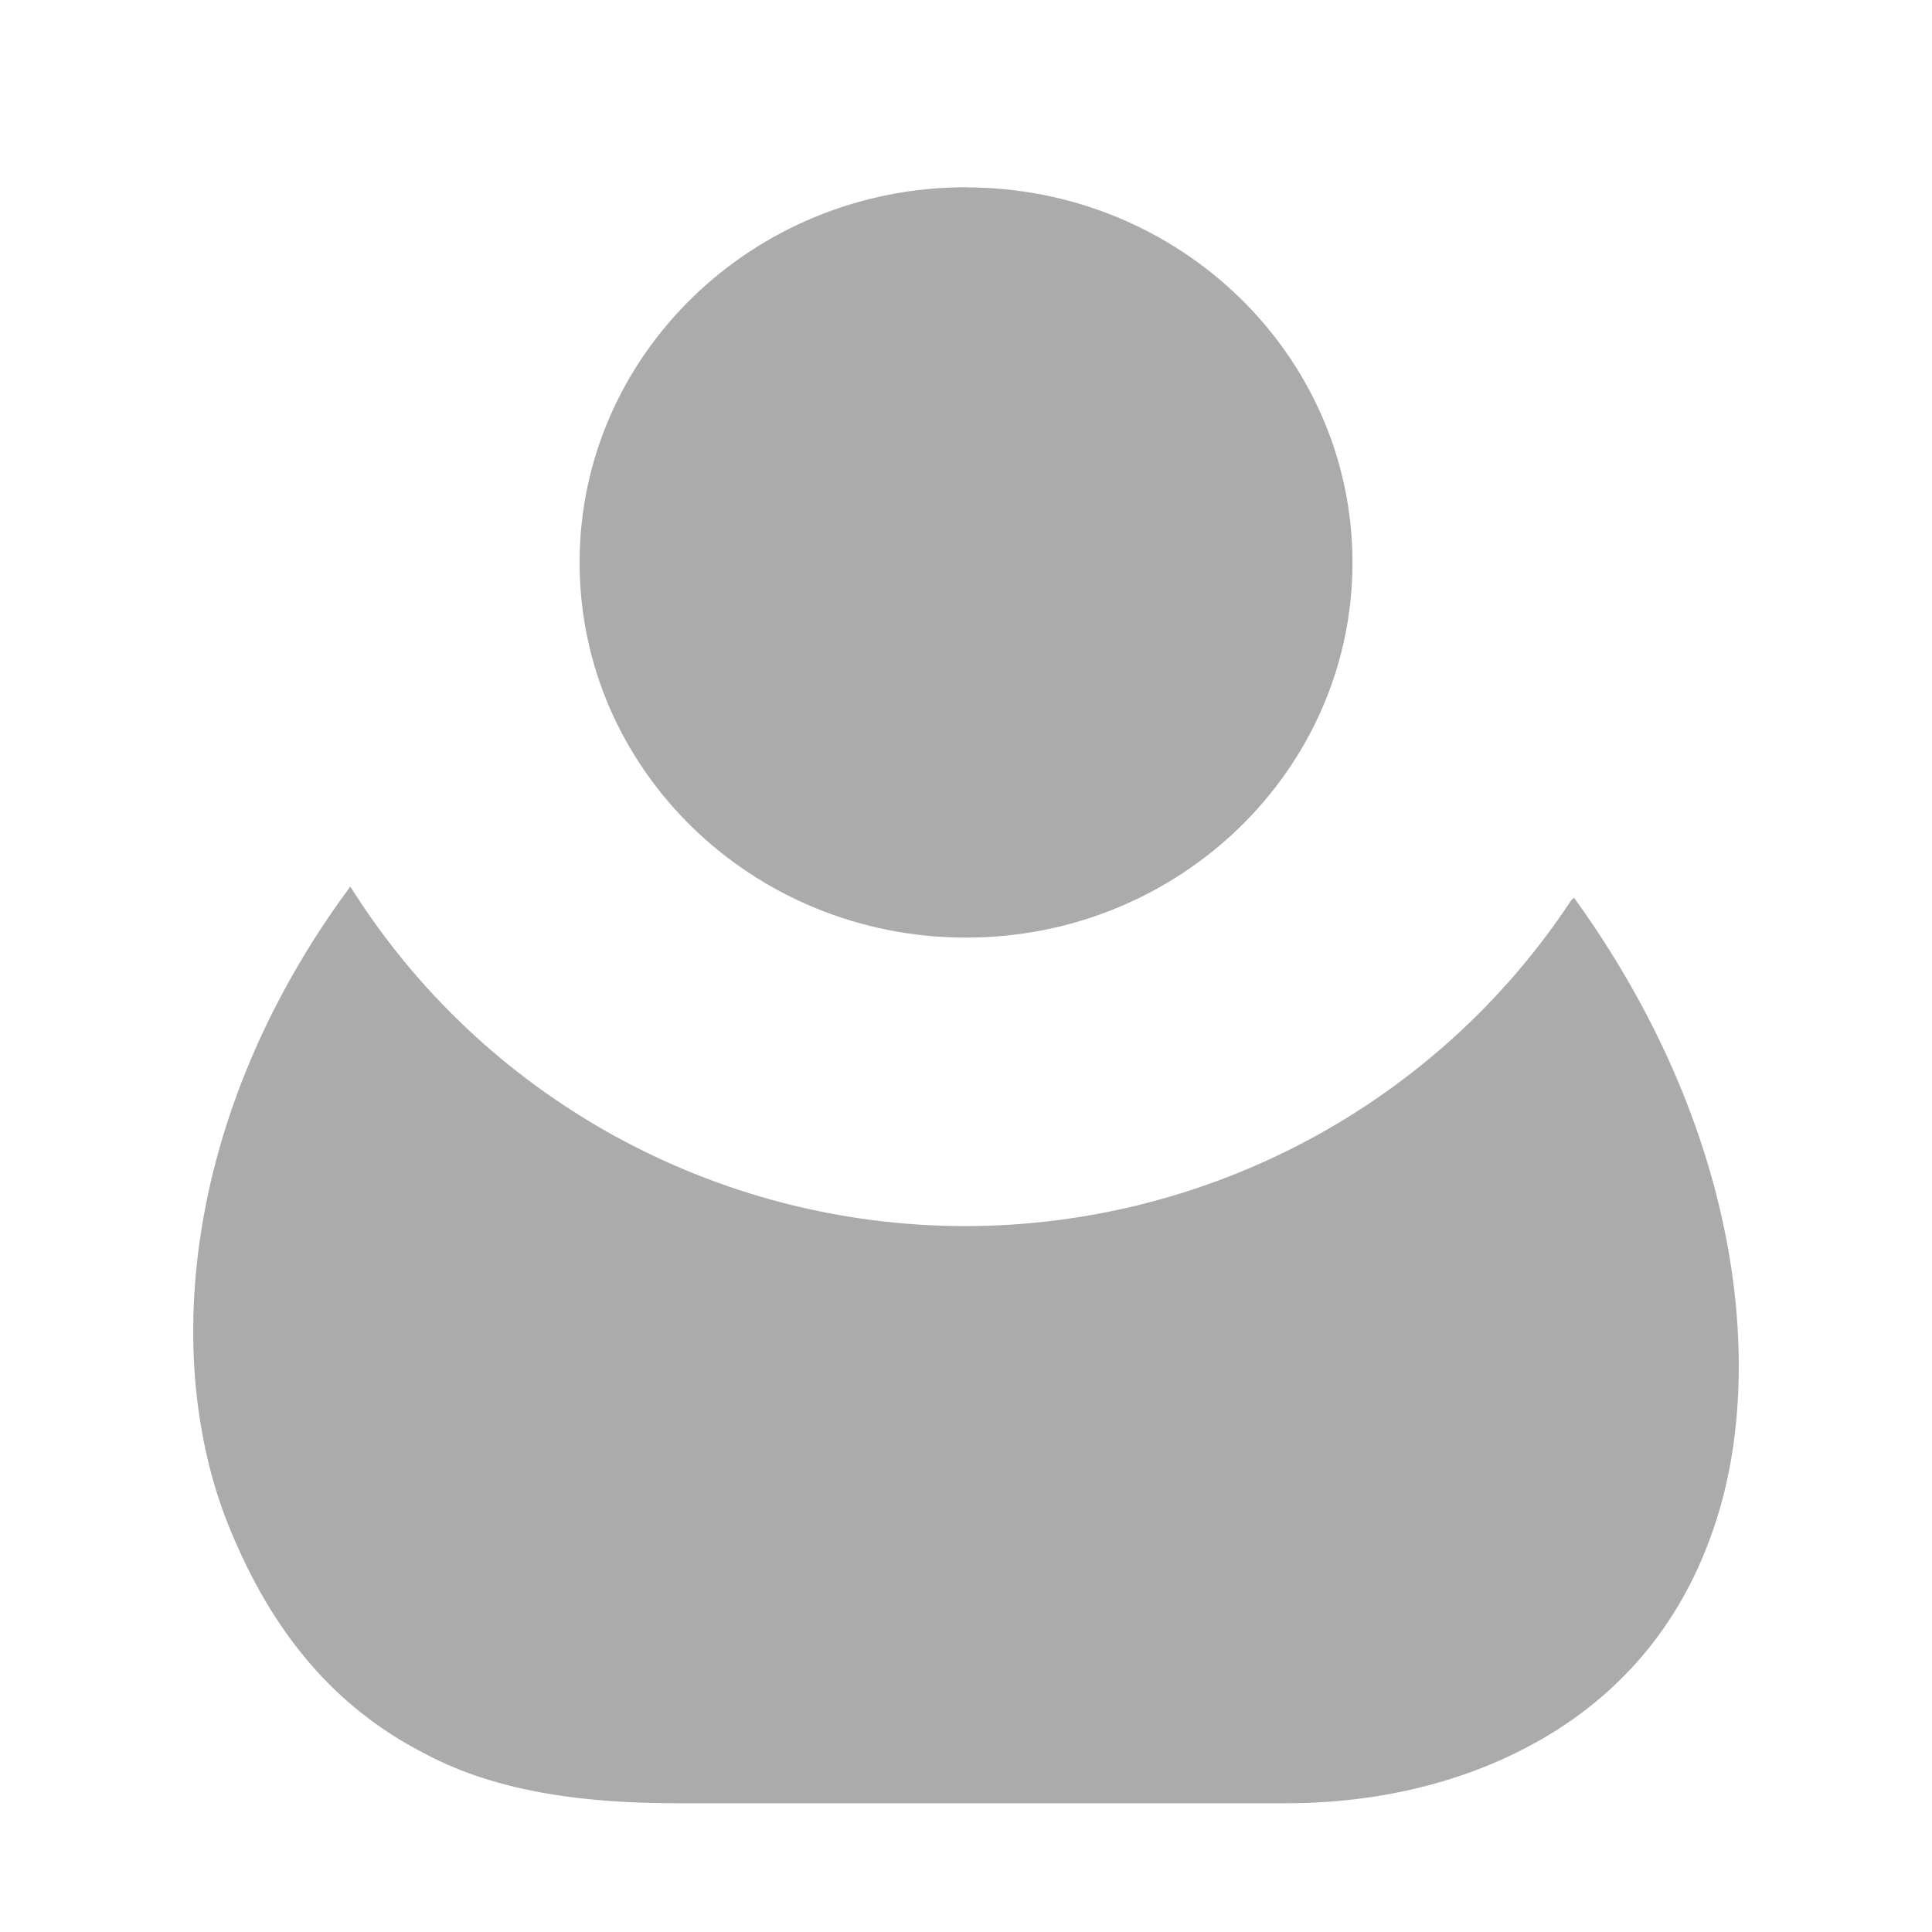
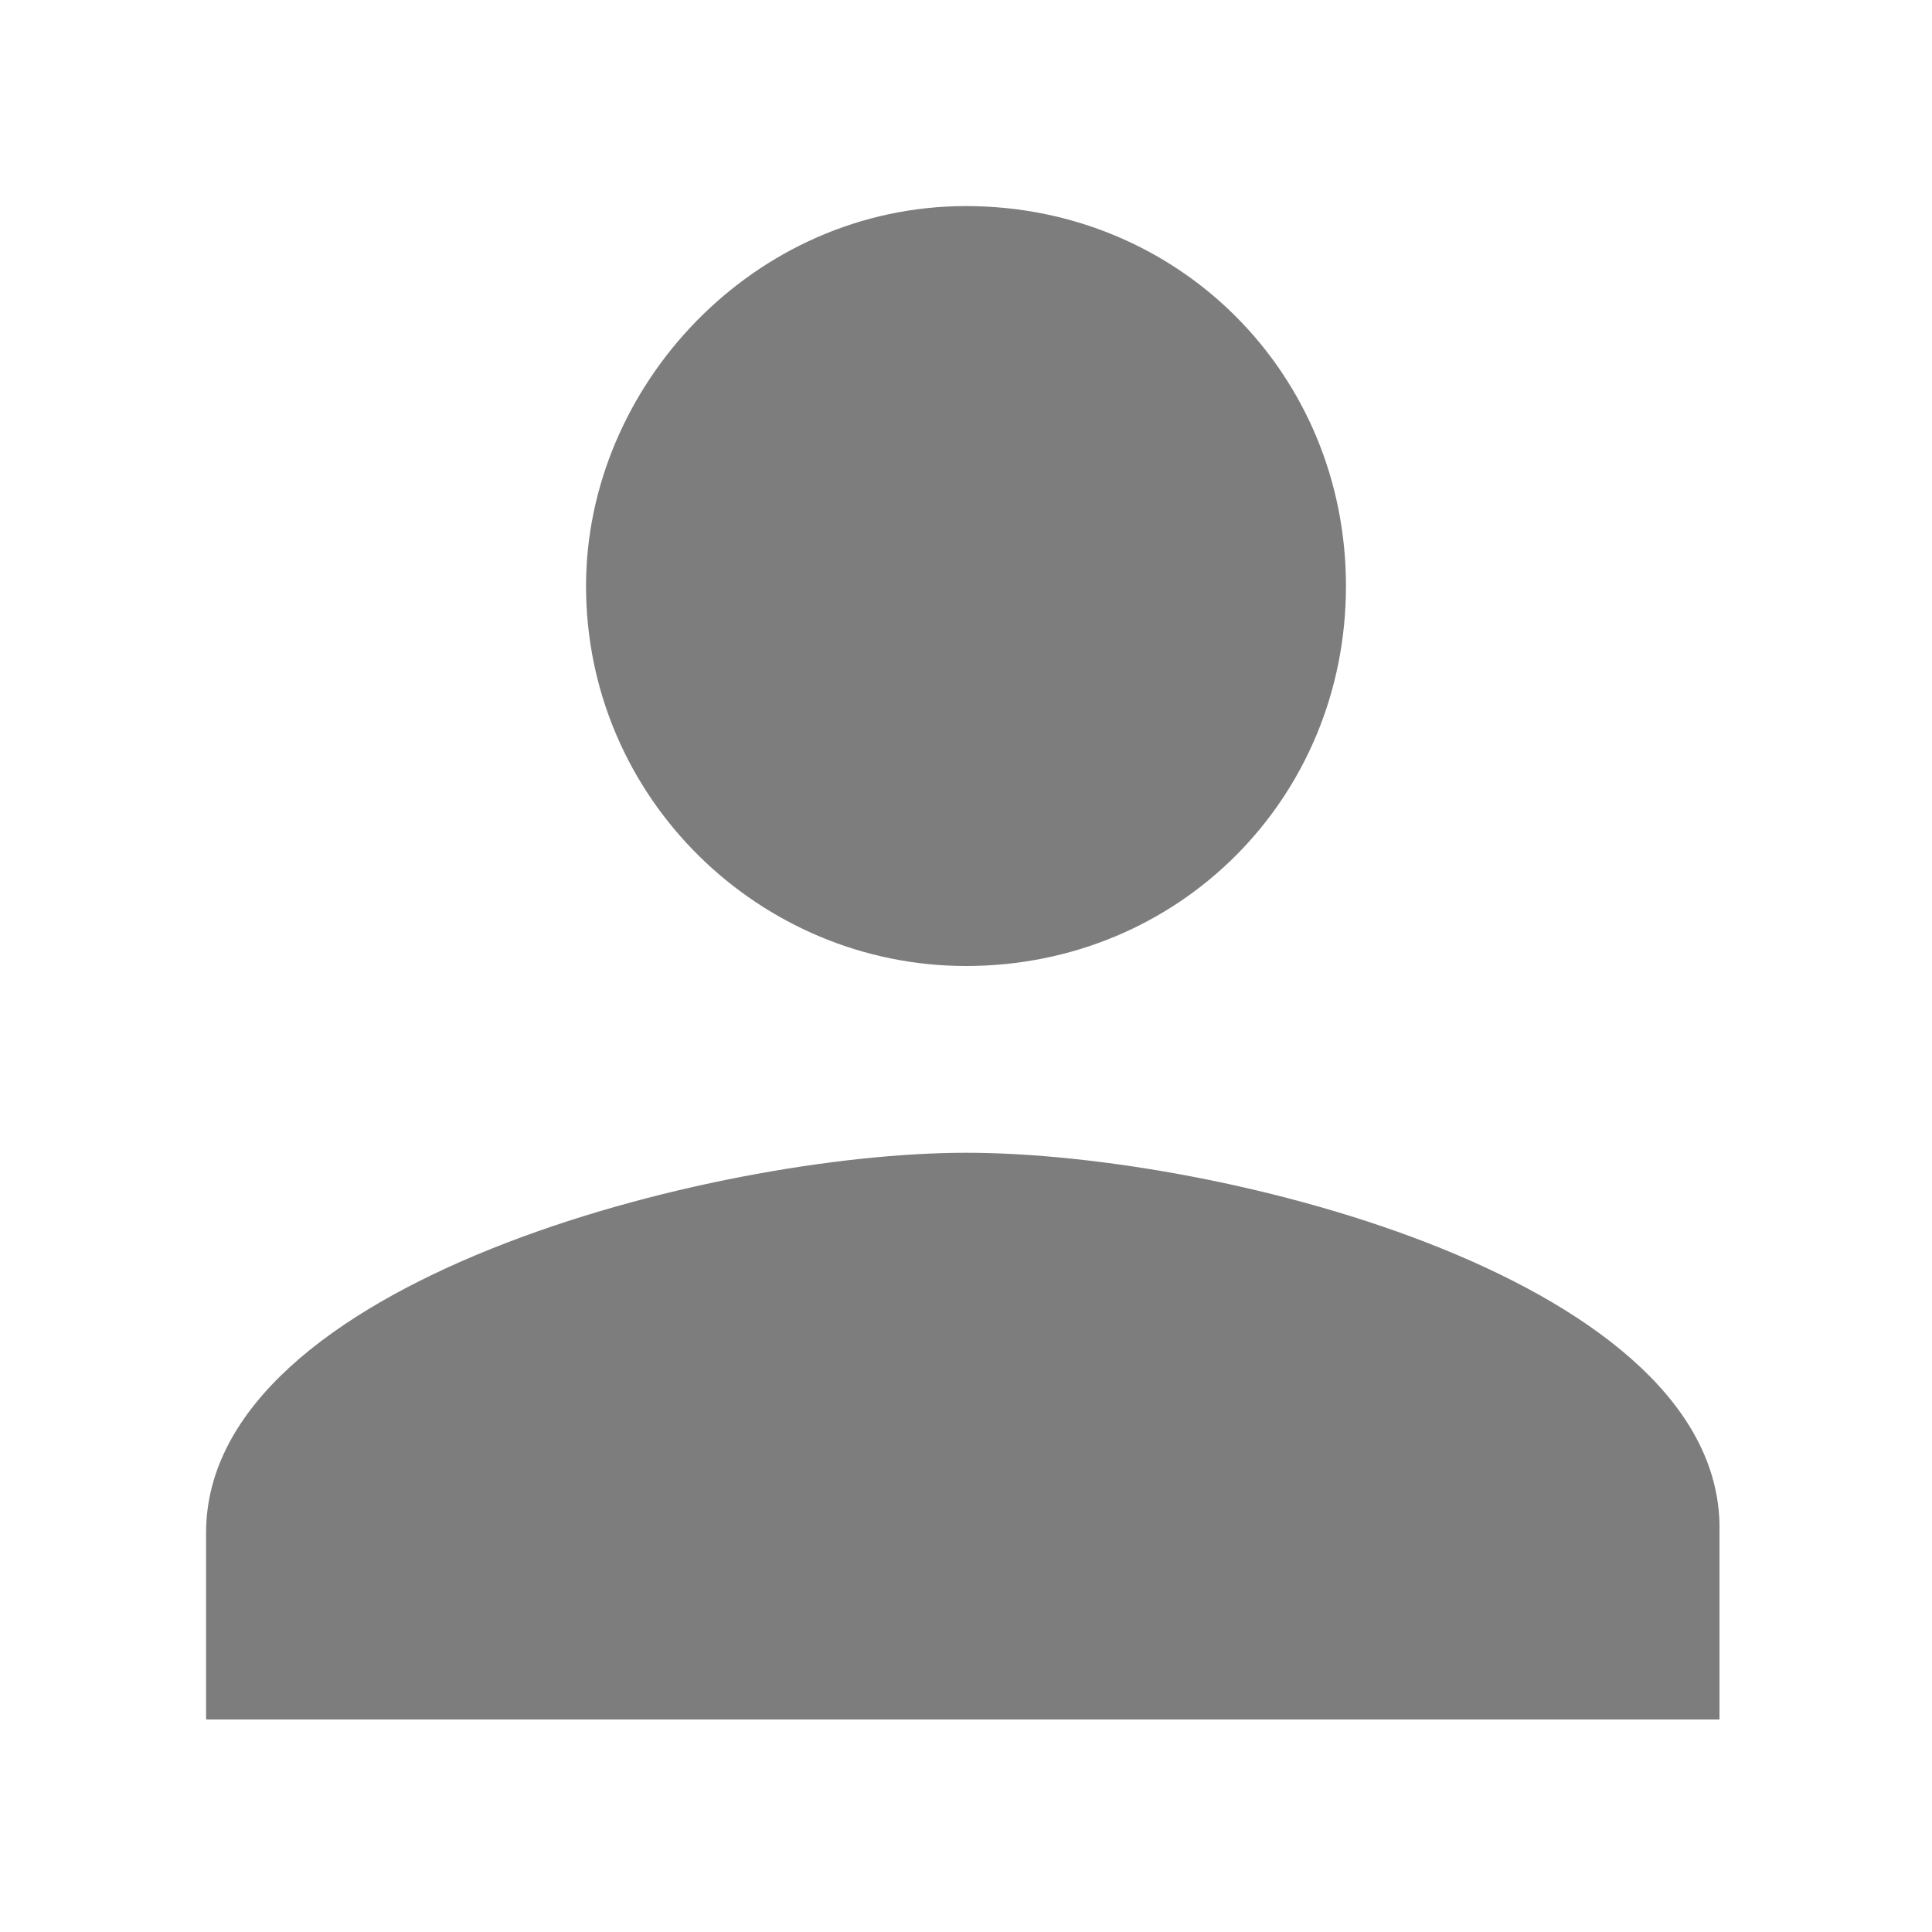
- <svg xmlns="http://www.w3.org/2000/svg" width="30" height="30" viewBox="0 0 28.147 28.147">
-   <path d="M5.104 12.915c-2.477 3.345-2.756 6.998-1.729 9.42.689 1.652 1.661 2.62 2.802 3.207 1.114.6 2.462.727 3.659.729h8.911c1.297 0 2.606-.29 3.732-.944 1.126-.655 2.056-1.68 2.534-3.206.69-2.17.375-5.642-2.083-9.045-.01.017-.03.026-.04.041a10.568 10.51 0 0 1-8.827 4.746 10.568 10.51 0 0 1-8.96-4.948z" opacity=".33" />
-   <path d="M14.073 2.728c-3.109 0-5.629 2.449-5.629 5.467s2.52 5.465 5.63 5.465c3.108 0 5.63-2.447 5.63-5.465 0-3.017-2.522-5.465-5.63-5.465z" opacity=".33" />
+ <svg xmlns="http://www.w3.org/2000/svg" version="1.1" id="图层_1" width="30" height="30" x="0px" y="0px" viewBox="0 0 30 30" style="enable-background:new 0 0 30 30;" xml:space="preserve">
+   <style type="text/css">
+ 	.st0{opacity:0.51;enable-background:new    ;}
+ </style>
+   <path class="st0" d="M15,15c3.3,0,5.9-2.6,5.9-5.9S18.3,3.2,15,3.2S9.1,6,9.1,9.1C9.1,12.4,11.8,15,15,15z M15,17.9  c-3.9,0-11.8,2-11.8,5.9v2.9h23.5v-2.9C26.8,19.9,19,17.9,15,17.9z" />
</svg>
